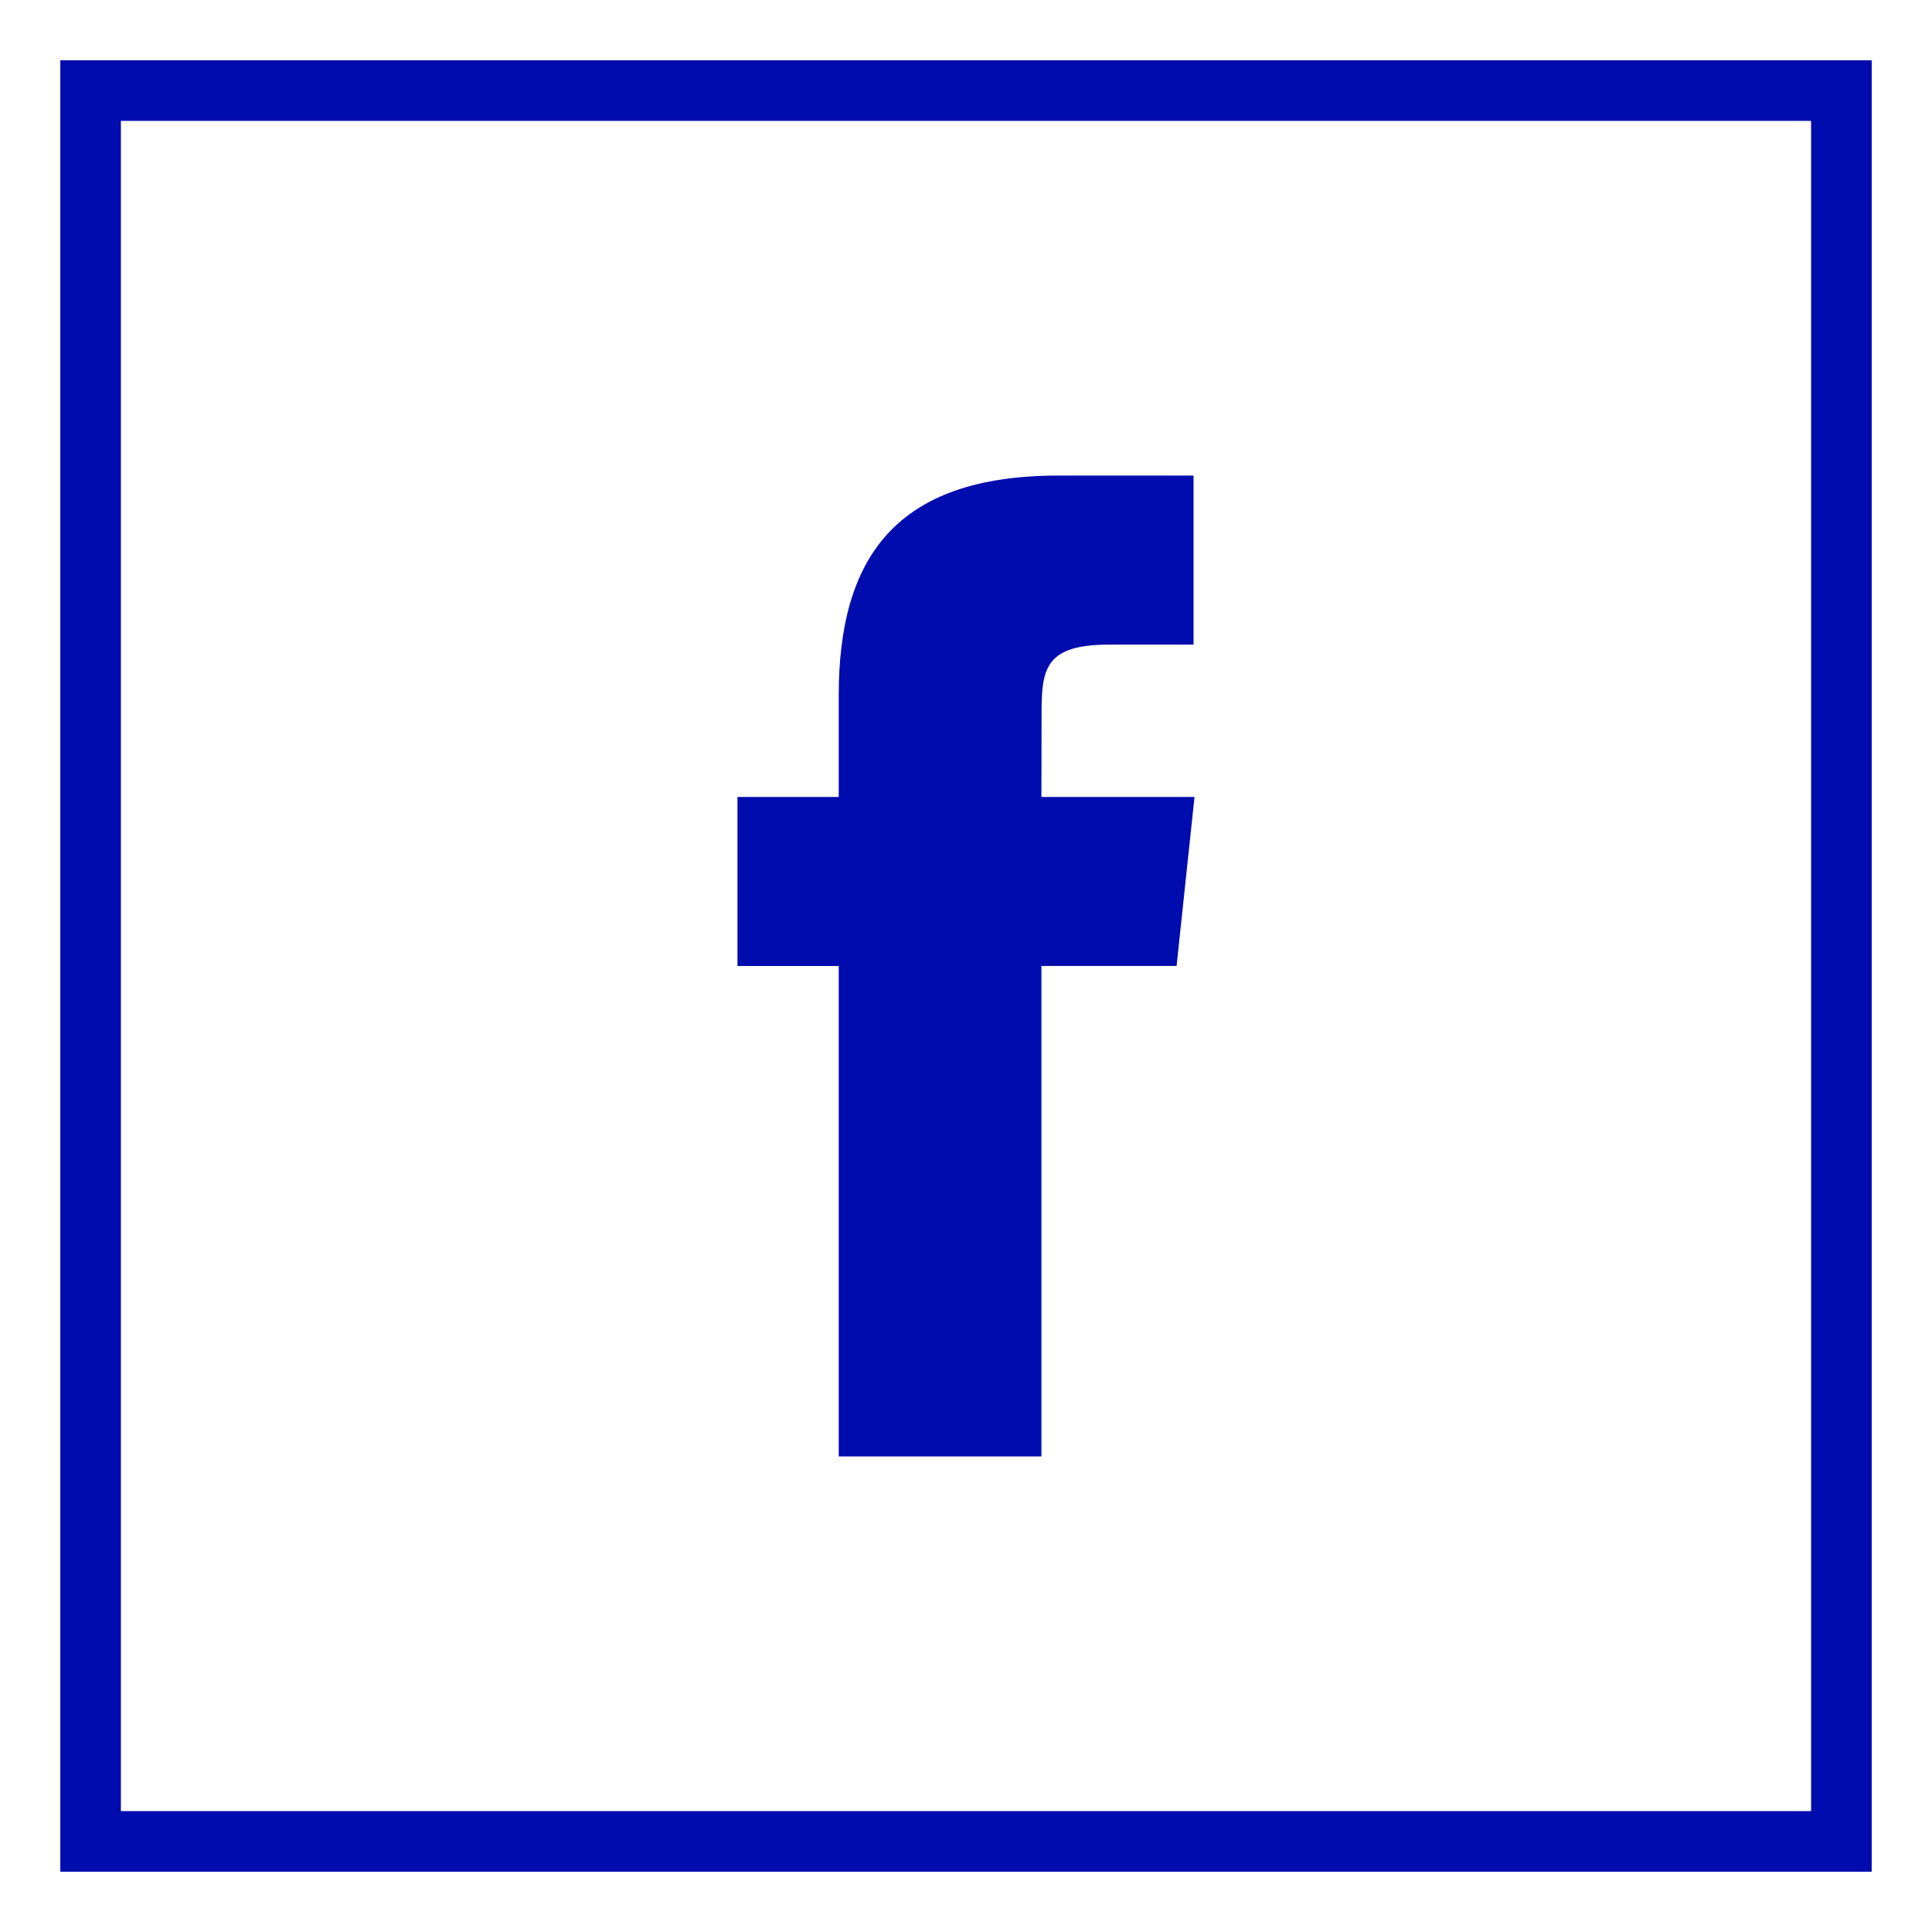
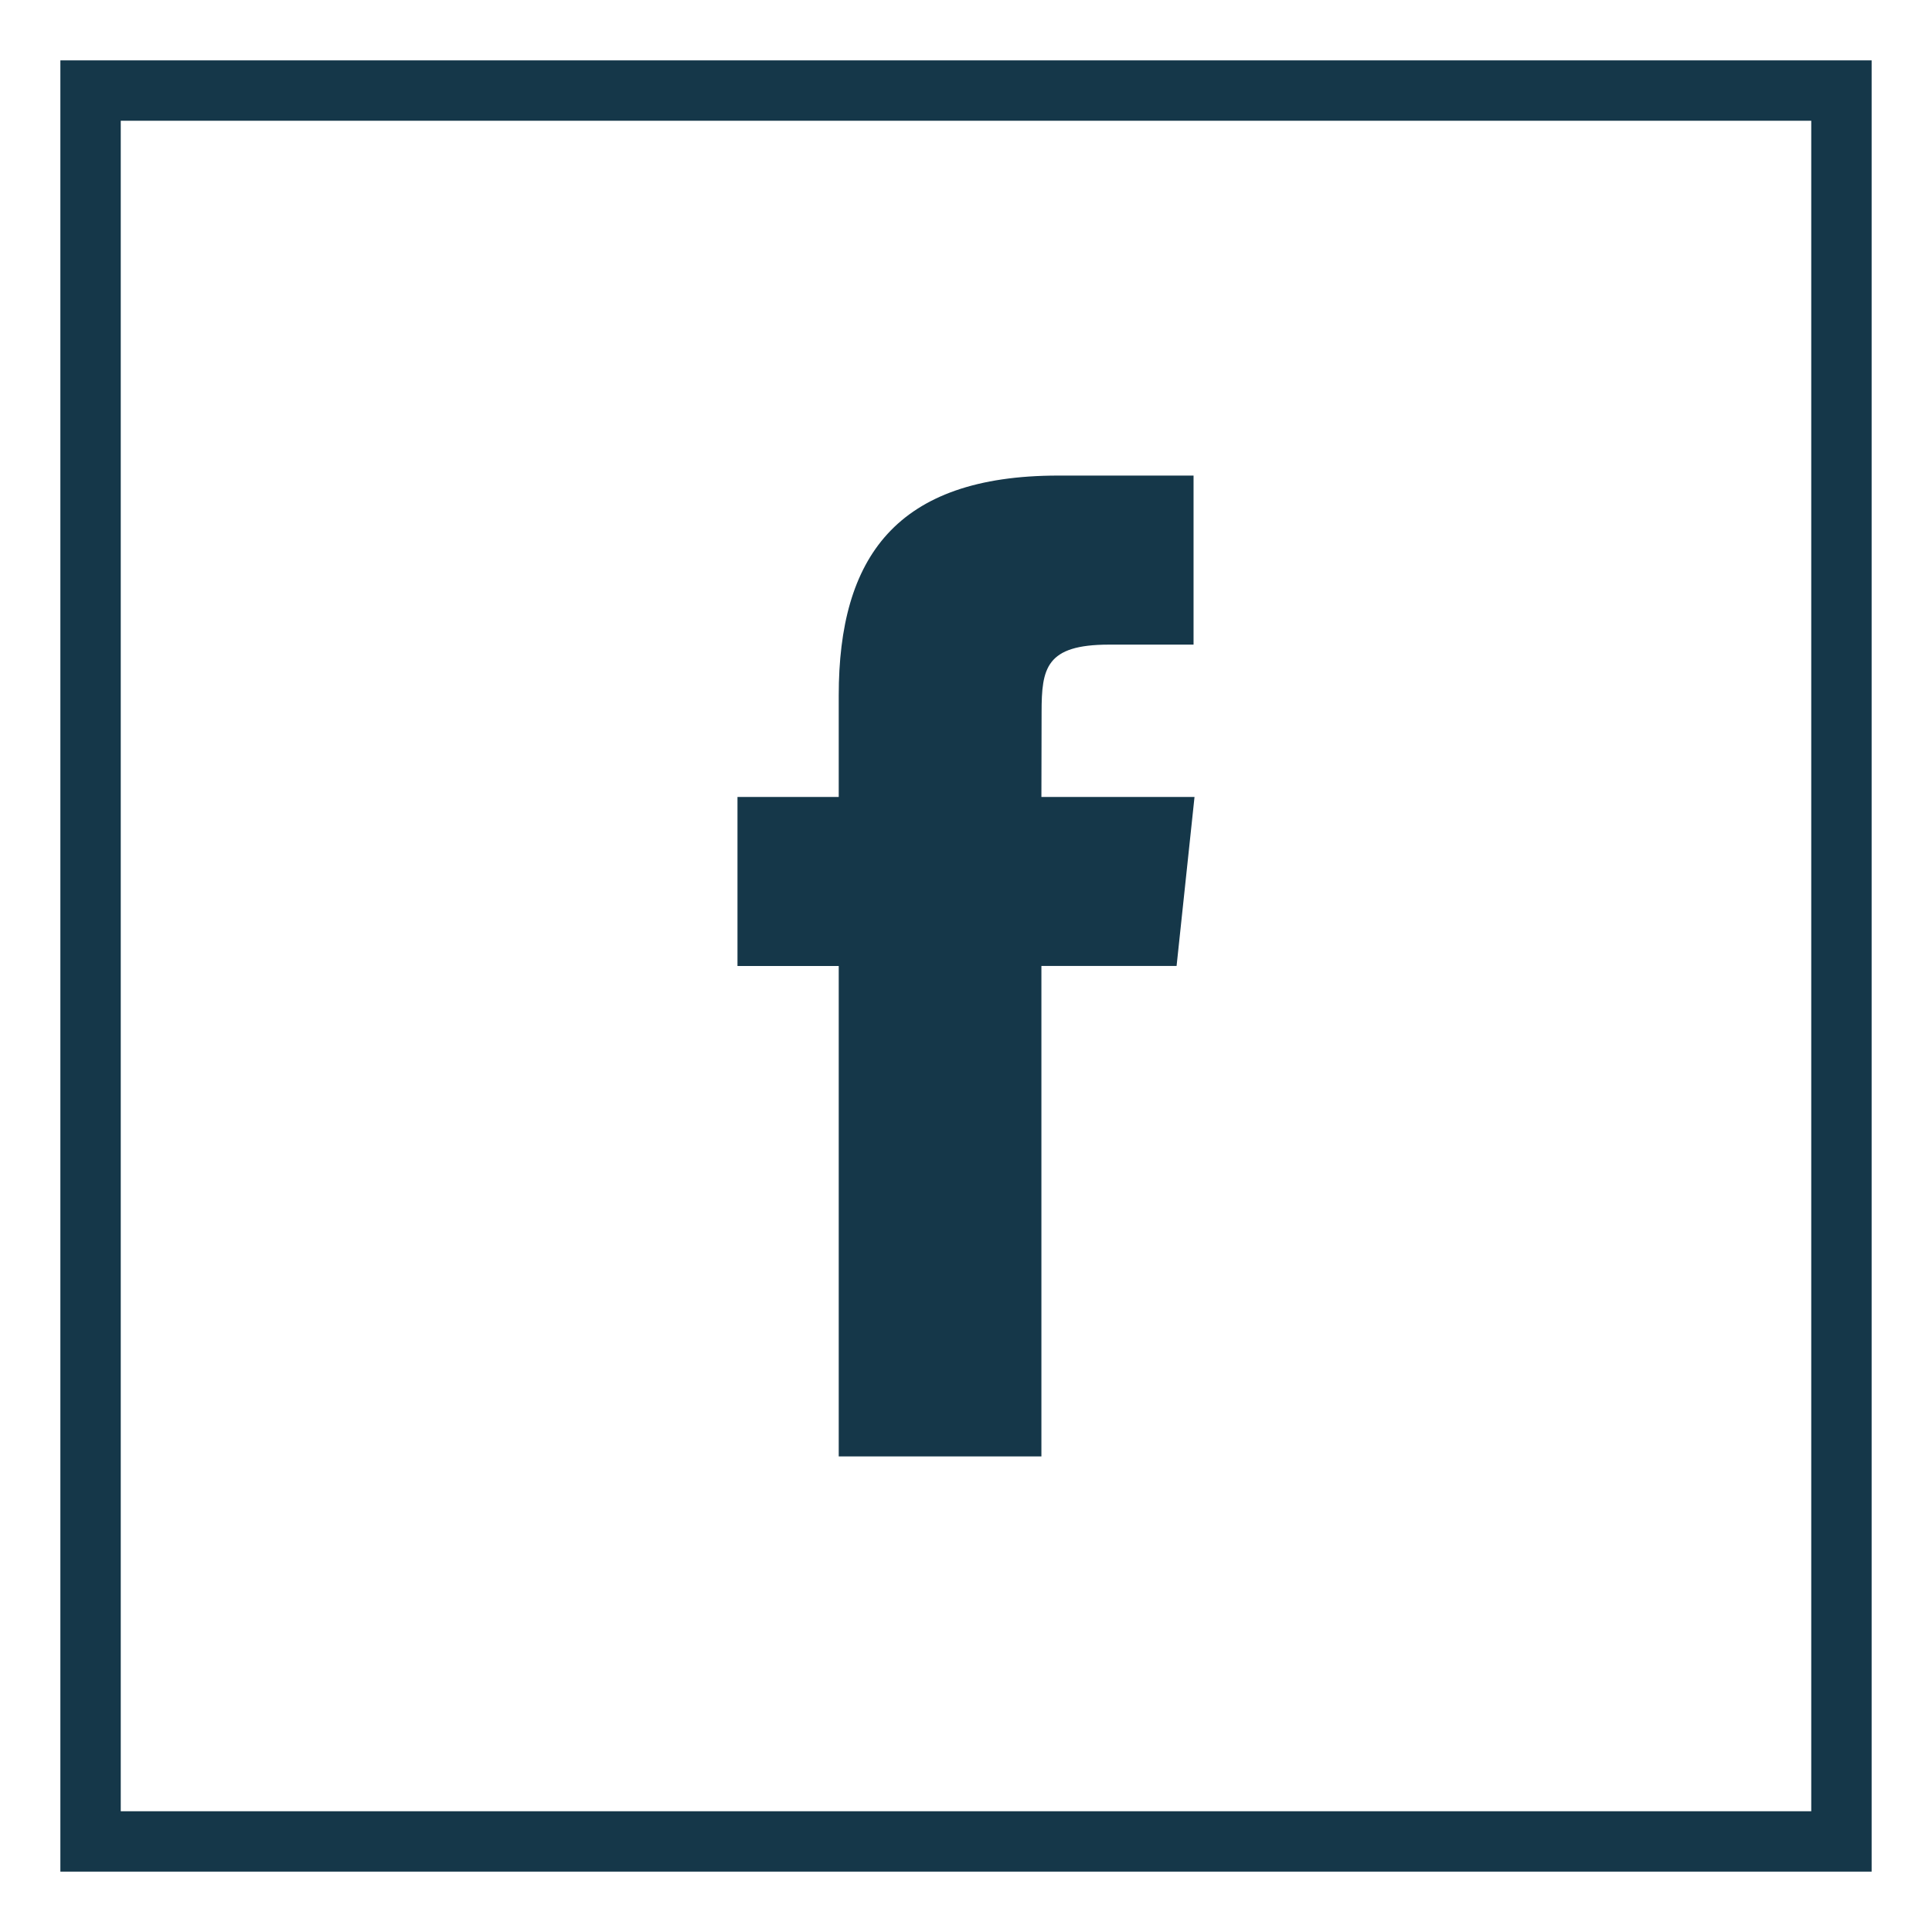
- <svg xmlns="http://www.w3.org/2000/svg" enable-background="new 0 0 32 32" version="1.1" width="30px" height="30px" viewBox="0 0 32 32" xml:space="preserve">
+ <svg xmlns="http://www.w3.org/2000/svg" enable-background="new 0 0 32 32" version="1.1" width="35px" height="35px" viewBox="0 0 32 32" xml:space="preserve">
  <g id="Line">
    <g>
-       <path d="M30,2v28H2V2H30 M31,1H1v30h30V1L31,1z" fill="#000cad" />
-       <path d="M30,2v28H2V2H30 M31,1H1v30h30V1L31,1z" fill="#000cad" />
+       <path d="M30,2v28H2V2H30 M31,1H1v30h30V1L31,1z" fill="#153749" />
    </g>
-     <path d="M13.892,24.123h3.357v-8.124h2.239l0.297-2.799h-2.536l0.003-1.402c0-0.73,0.07-1.121,1.117-1.121h1.4v-2.8   h-2.24c-2.69,0-3.637,1.358-3.637,3.642V13.2h-1.677V16h1.677V24.123z" fill="#000cad" />
+     <path d="M13.892,24.123h3.357v-8.124h2.239l0.297-2.799h-2.536l0.003-1.402c0-0.73,0.07-1.121,1.117-1.121h1.4v-2.8   h-2.24c-2.69,0-3.637,1.358-3.637,3.642V13.2h-1.677V16h1.677V24.123z" fill="#153749" />
  </g>
</svg>
